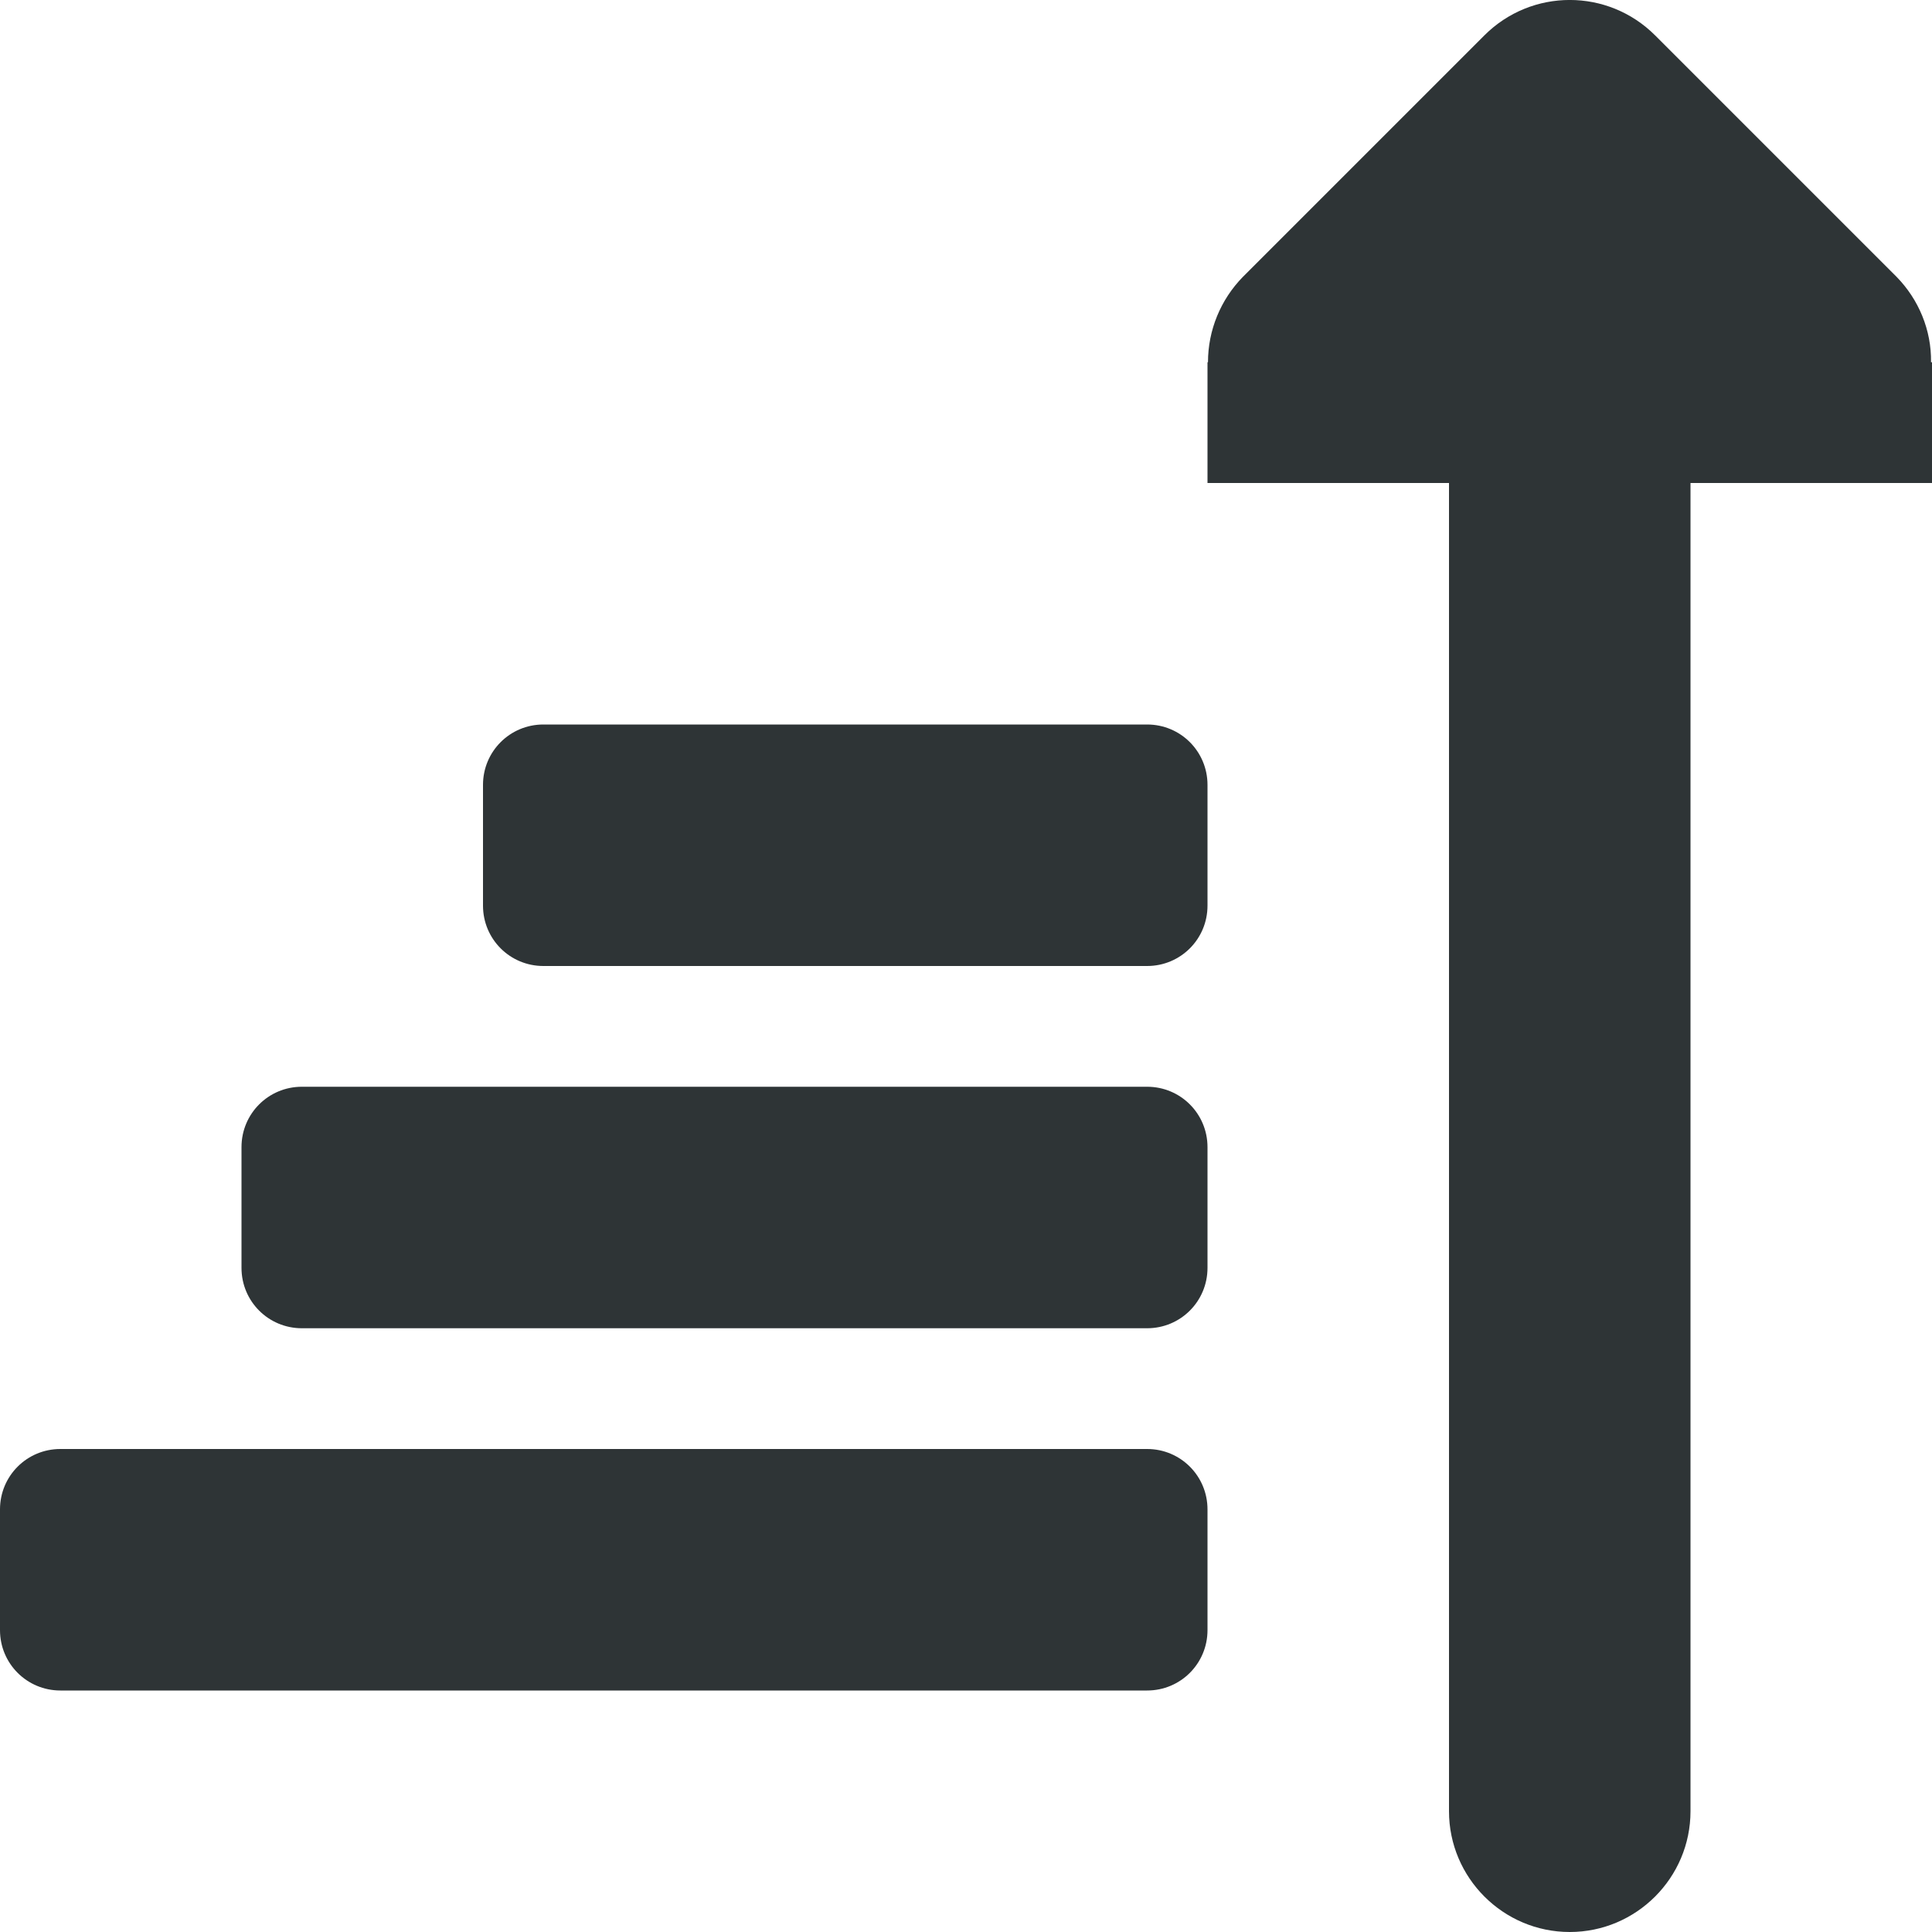
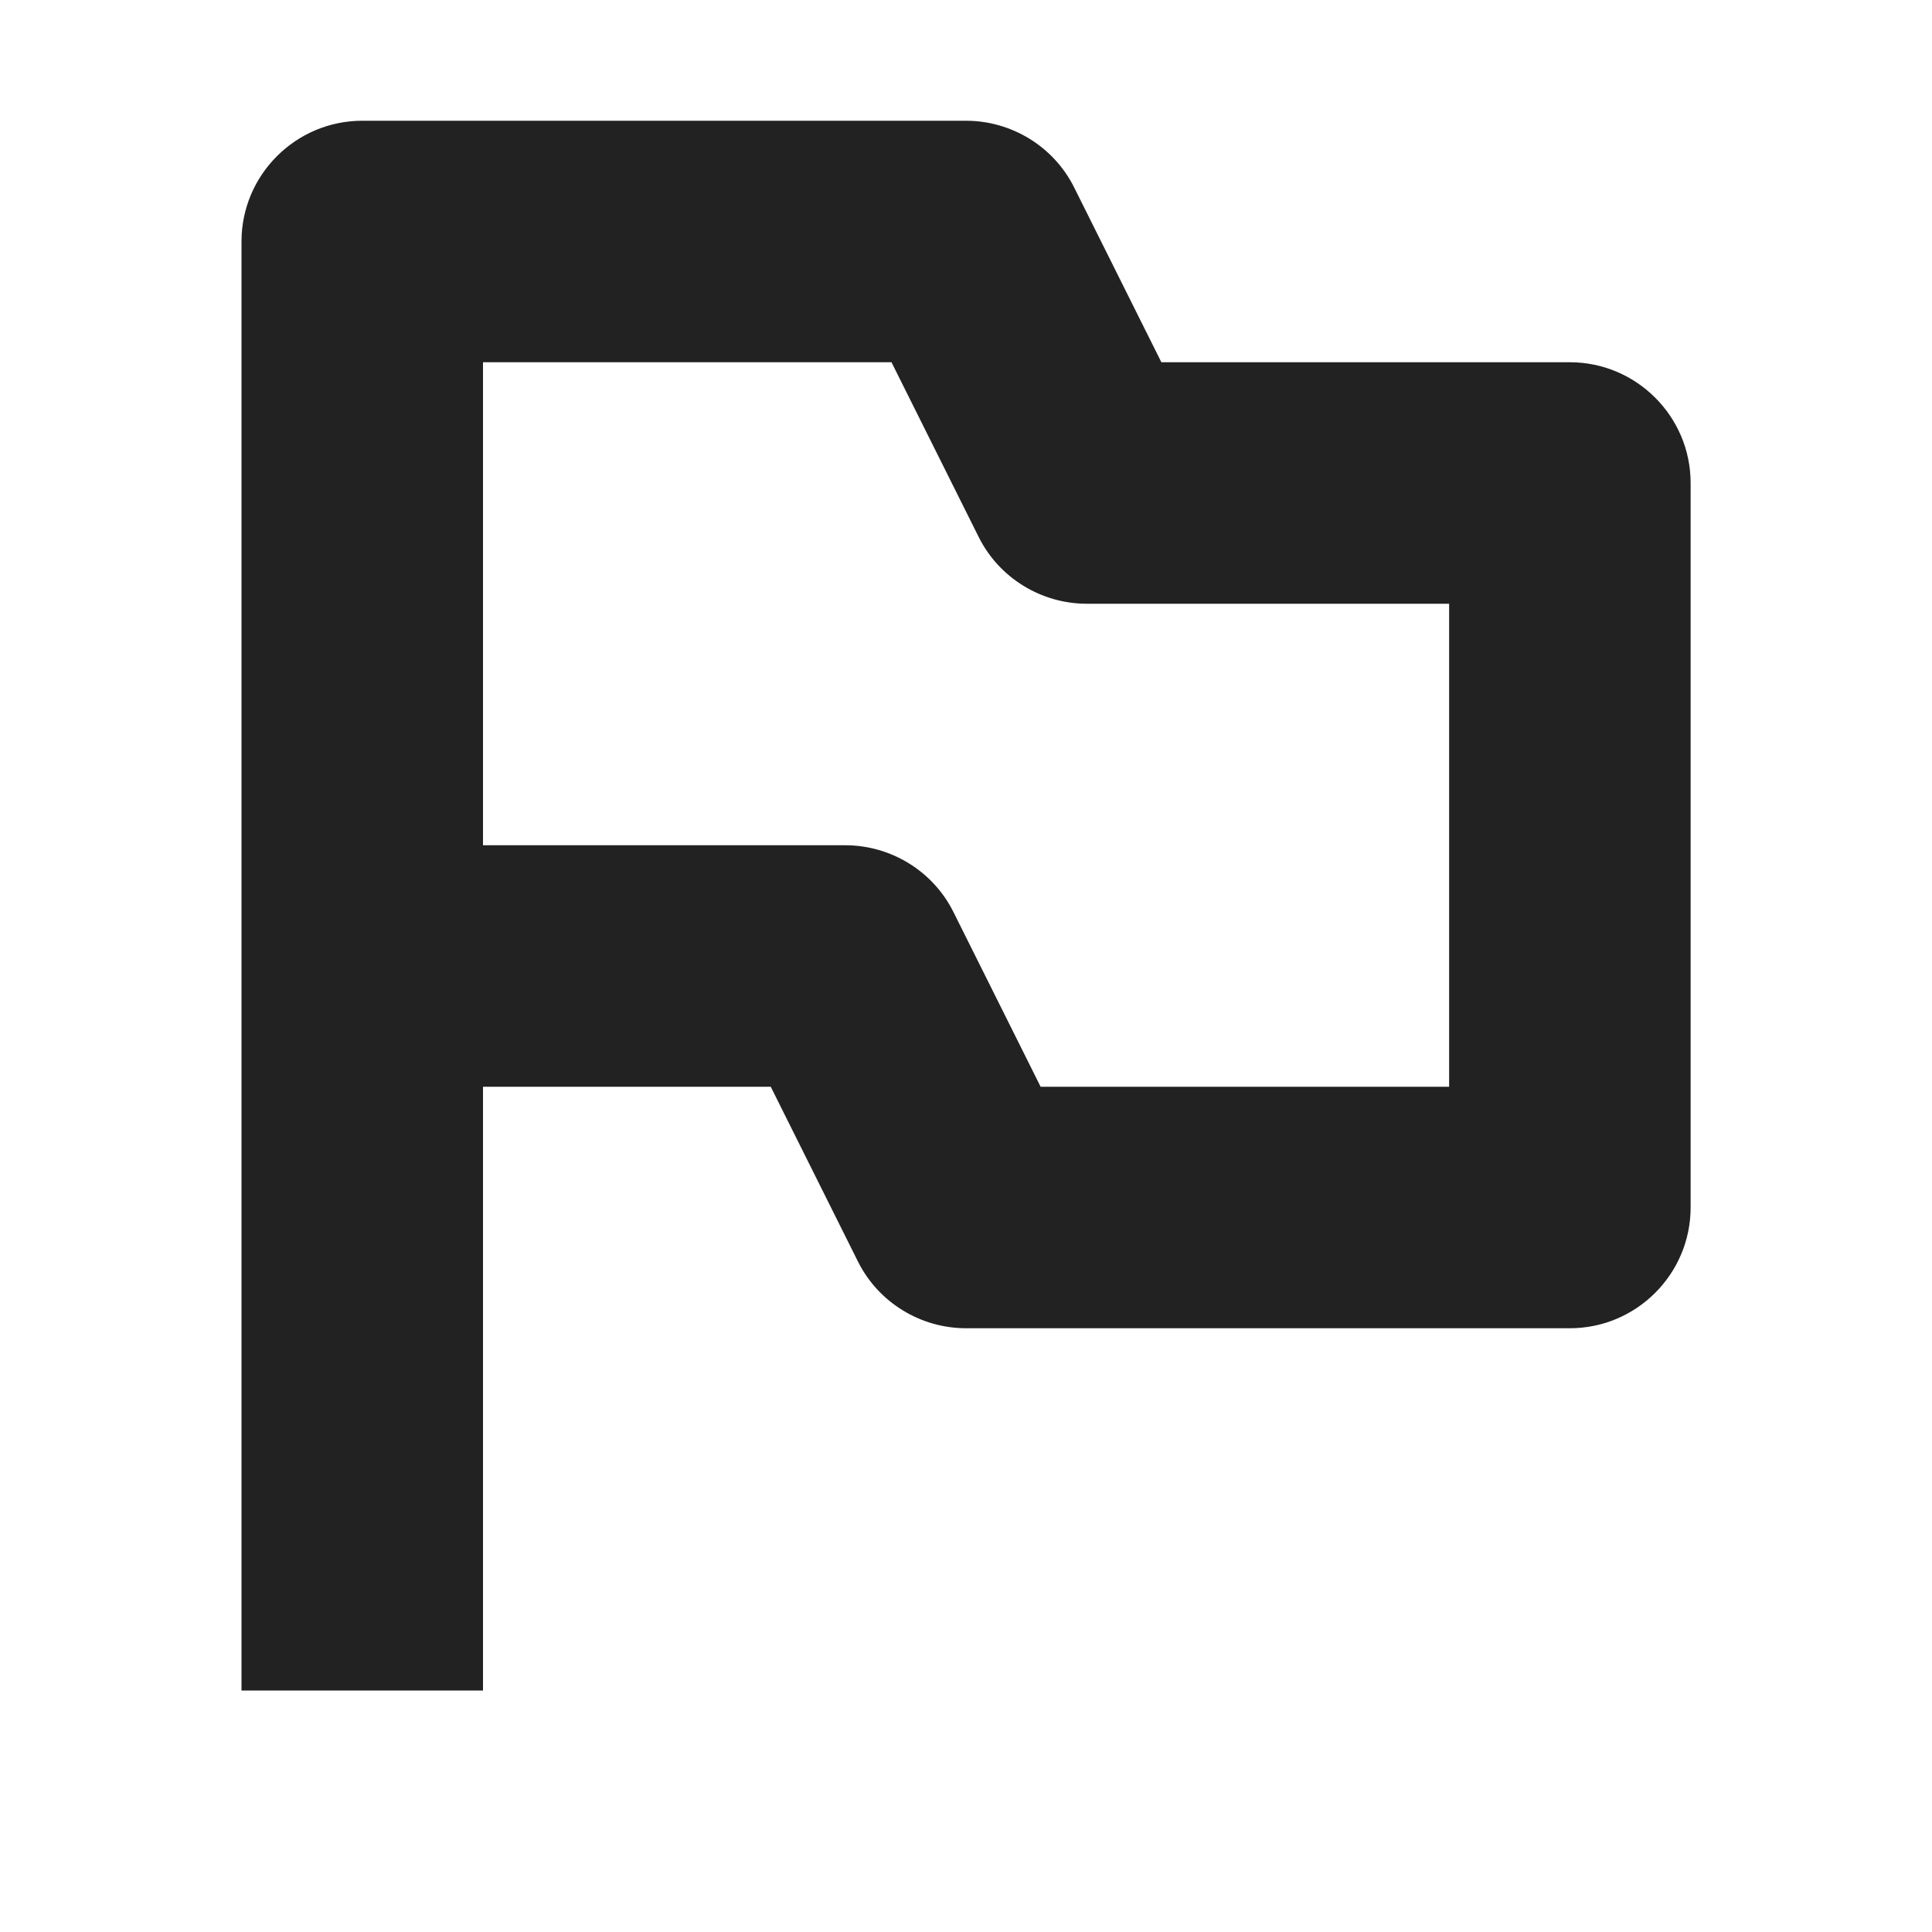
- <svg xmlns="http://www.w3.org/2000/svg" height="16px" viewBox="0 0 16 16" width="16px" version="1.1" id="svg165731">
-   <defs id="defs165735" />
-   <g fill="#2e3436" id="g165729">
-     <path d="M 9.5,6 C 9.777,6 10,6.223 10,6.5 v 1 C 10,7.777 9.777,8 9.5,8 h -5 C 4.223,8 4,7.777 4,7.5 v -1 C 4,6.223 4.223,6 4.5,6 Z m 0,3 C 9.777,9 10,9.223 10,9.5 v 1 C 10,10.777 9.777,11 9.5,11 h -7 C 2.223,11 2,10.777 2,10.5 v -1 C 2,9.223 2.223,9 2.5,9 Z m 0,3 c 0.277,0 0.5,0.223 0.5,0.5 v 1 C 10,13.777 9.777,14 9.5,14 h -9 C 0.223,14 0,13.777 0,13.5 v -1 C 0,12.223 0.223,12 0.5,12 Z m 0,0" id="path165725" />
-     <path d="m 13 16 c 0.551 0 1 -0.449 1 -1 v -11 h 2 v -1 h -0.008 c 0.004 -0.266 -0.102 -0.52 -0.285 -0.707 l -2 -2 c -0.391 -0.391 -1.023 -0.391 -1.414 0 l -2 2 c -0.184 0.188 -0.289 0.441 -0.289 0.707 h -0.004 v 1 h 2 v 11 c 0 0.551 0.449 1 1 1 z m 0 0" id="path165727" />
+ <svg xmlns="http://www.w3.org/2000/svg" height="16px" viewBox="0 0 16 16" width="16px">
+   <filter id="a" height="100%" width="100%" x="0%" y="0%">
+     <feColorMatrix color-interpolation-filters="sRGB" values="0 0 0 0 1 0 0 0 0 1 0 0 0 0 1 0 0 0 1 0" />
+   </filter>
+   <mask id="b">
+     <g filter="url(#a)">
+       <path d="m -1.6 -1.6 h 19.2 v 19.2 h -19.2 z" fill-opacity="0.5" />
+     </g>
+   </mask>
+   <clipPath id="c">
+     <path d="m 0 0 h 1600 v 1200 h -1600 z" />
+   </clipPath>
+   <mask id="d">
+     <g filter="url(#a)">
+       <path d="m -1.6 -1.6 h 19.2 v 19.2 h -19.2 z" fill-opacity="0.7" />
+     </g>
+   </mask>
+   <clipPath id="e">
+     <path d="m 0 0 h 1600 v 1200 h -1600 z" />
+   </clipPath>
+   <mask id="f">
+     <g filter="url(#a)">
+       <path d="m -1.6 -1.6 h 19.2 v 19.2 h -19.2 z" fill-opacity="0.35" />
+     </g>
+   </mask>
+   <clipPath id="g">
+     <path d="m 0 0 h 1600 v 1200 h -1600 z" />
+   </clipPath>
+   <path d="m 3 1 c -0.551 0 -1 0.449 -1 1 v 12 h 2 v -5 h 2.383 l 0.723 1.449 c 0.168 0.336 0.516 0.551 0.895 0.551 h 5 c 0.551 0 1 -0.449 1 -1 v -6 c 0 -0.551 -0.449 -1 -1 -1 h -3.383 l -0.723 -1.449 c -0.168 -0.336 -0.516 -0.551 -0.895 -0.551 z m 1 2 h 3.383 l 0.723 1.449 c 0.168 0.336 0.516 0.551 0.895 0.551 h 3 v 4 h -3.383 l -0.723 -1.449 c -0.168 -0.336 -0.516 -0.551 -0.895 -0.551 h -3 z m 0 0" fill="#222222" />
+   <g mask="url(#b)">
+     <g clip-path="url(#c)" transform="matrix(1 0 0 1 -580 -804)">
+       <path d="m 550 182 c -0.352 0.004 -0.695 0.102 -1 0.281 v 3.438 c 0.305 0.18 0.648 0.277 1 0.281 c 1.105 0 2 -0.895 2 -2 s -0.895 -2 -2 -2 z m 0 5 c -0.34 0 -0.68 0.059 -1 0.176 v 6.824 h 4 v -4 c 0 -1.656 -1.344 -3 -3 -3 z m 0 0" />
+     </g>
+   </g>
+   <g mask="url(#d)">
+     <g clip-path="url(#e)" transform="matrix(1 0 0 1 -580 -804)">
+       <path d="m 569 182 v 4 c 1.105 0 2 -0.895 2 -2 s -0.895 -2 -2 -2 z m 0 5 v 7 h 3 v -4 c 0 -1.656 -1.344 -3 -3 -3 z m 0 0" />
+     </g>
+   </g>
+   <g mask="url(#f)">
+     <g clip-path="url(#g)" transform="matrix(1 0 0 1 -580 -804)">
+       <path d="m 573 182.27 v 3.449 c 0.613 -0.355 0.996 -1.008 1 -1.719 c 0 -0.715 -0.383 -1.375 -1 -1.73 z m 0 4.906 v 6.824 h 2 v -4 c 0 -1.27 -0.801 -2.402 -2 -2.824 z m 0 0" />
+     </g>
  </g>
</svg>
